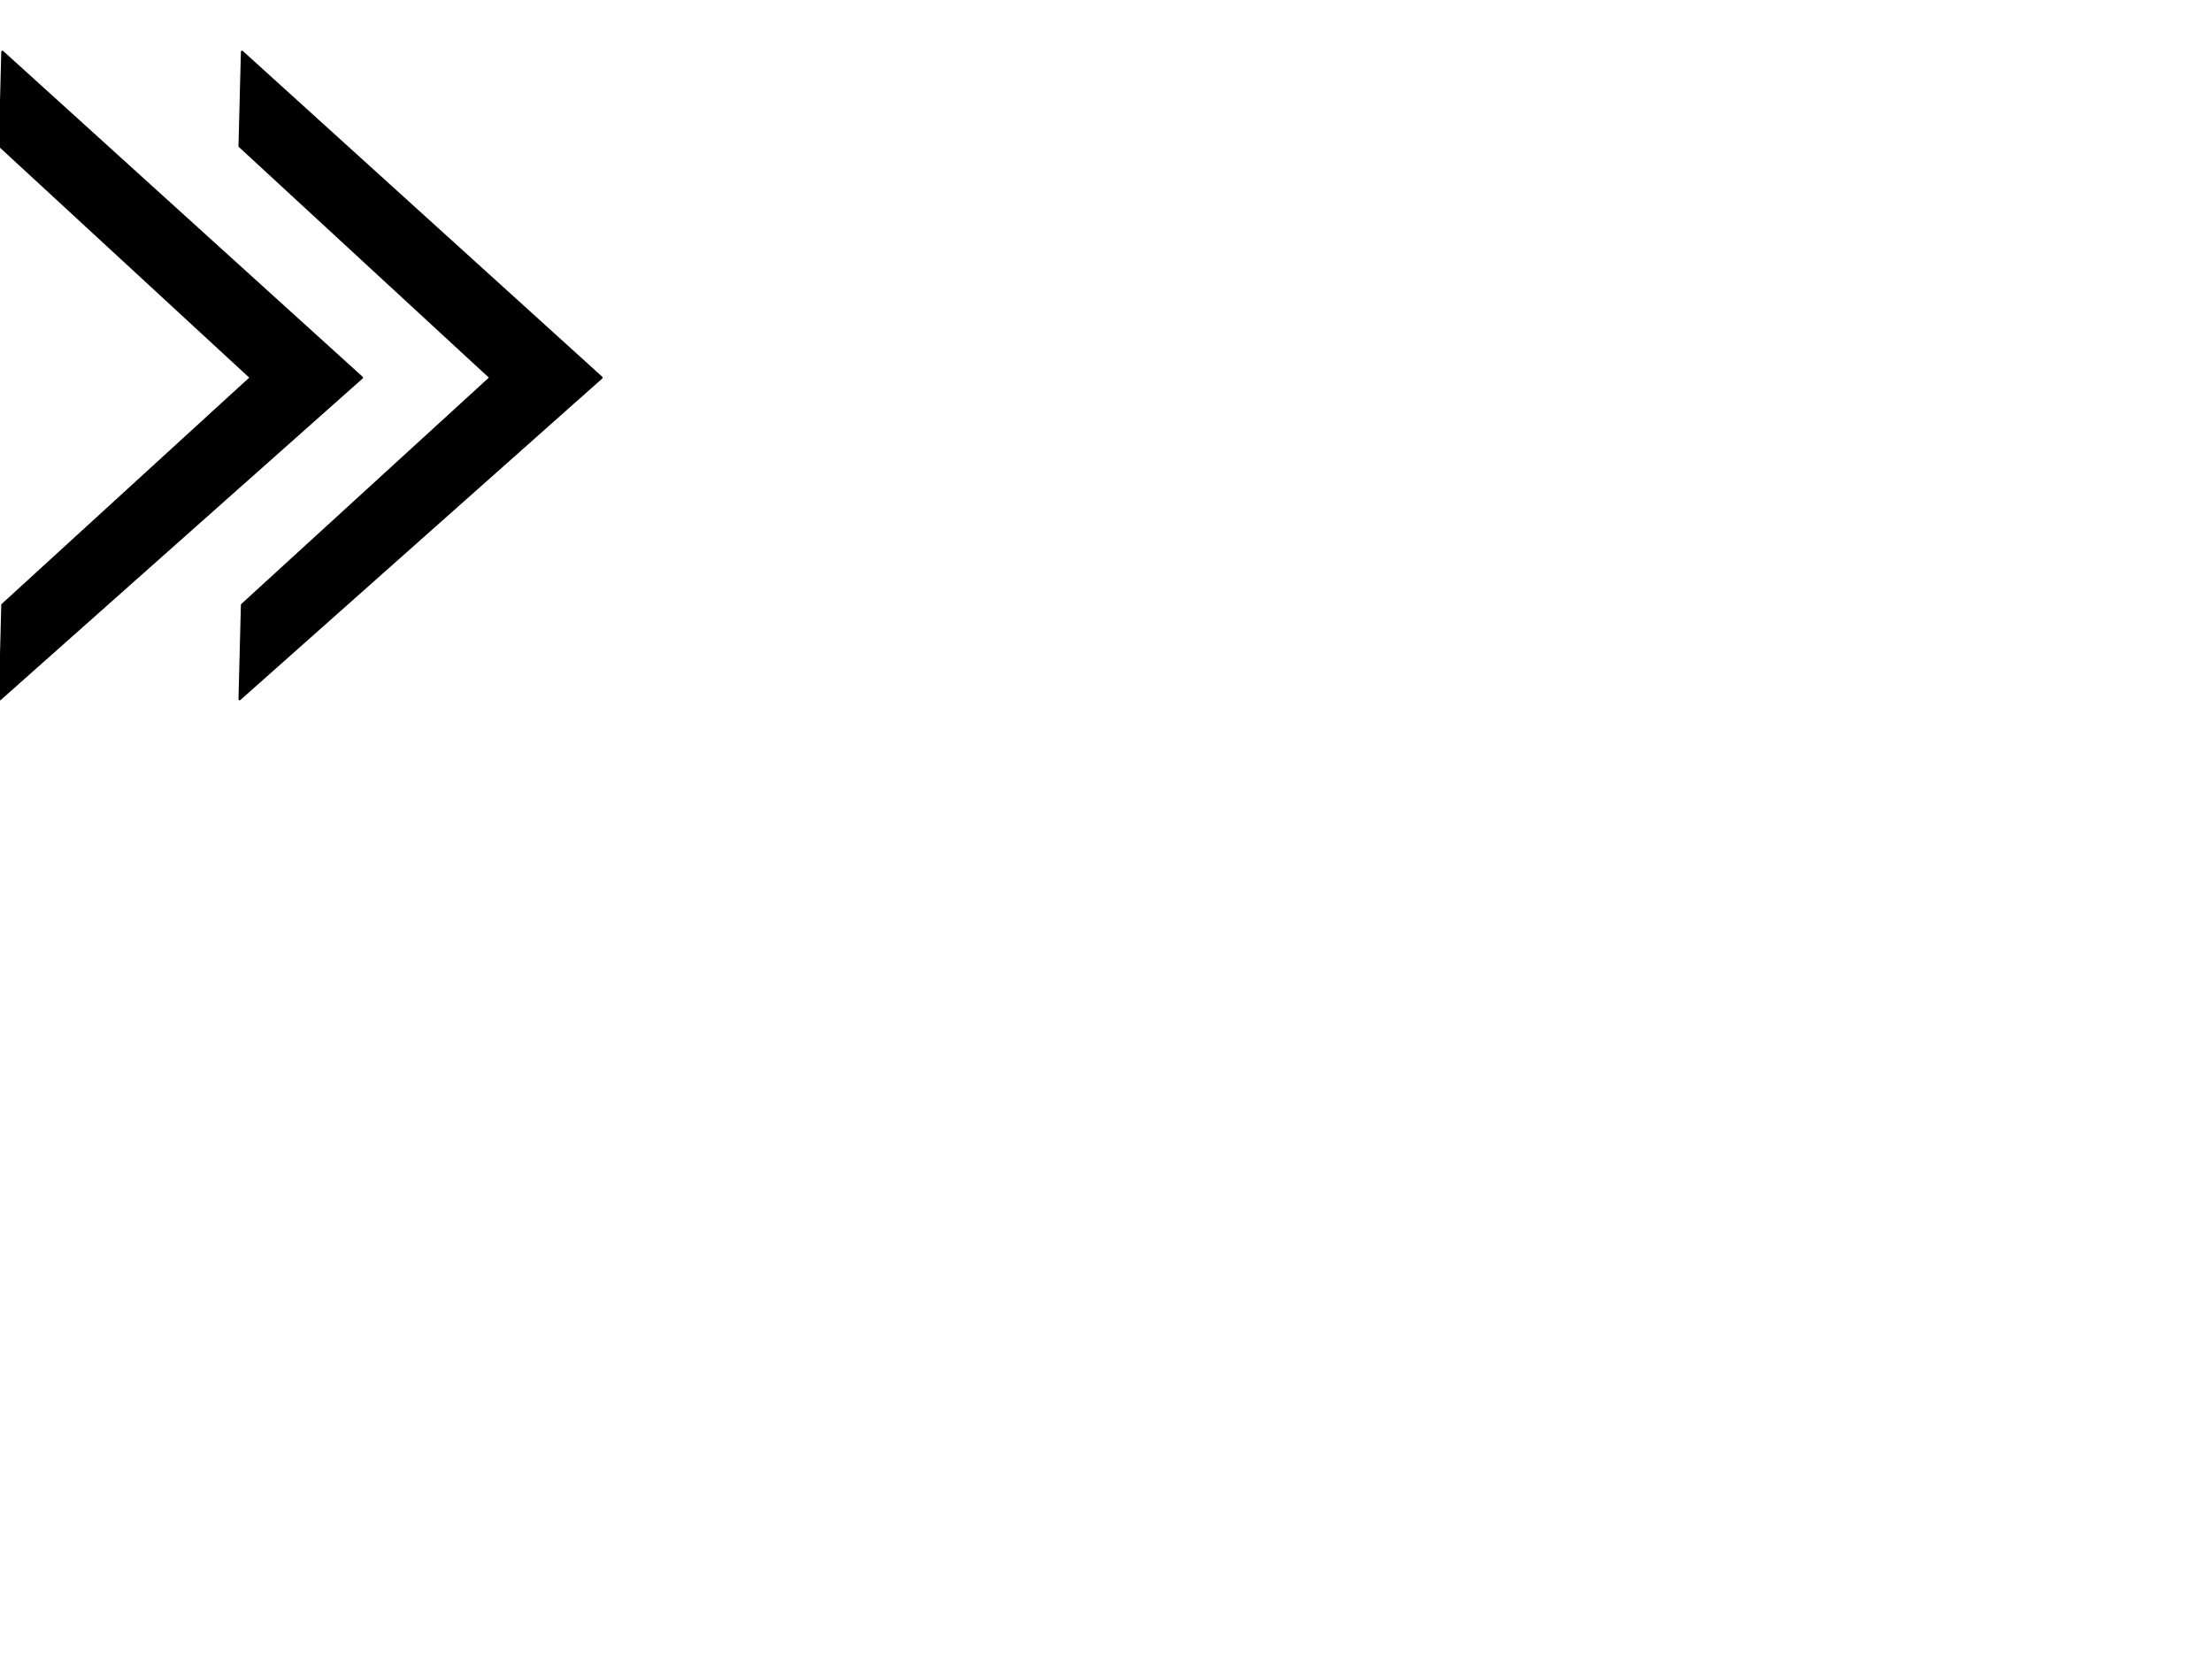
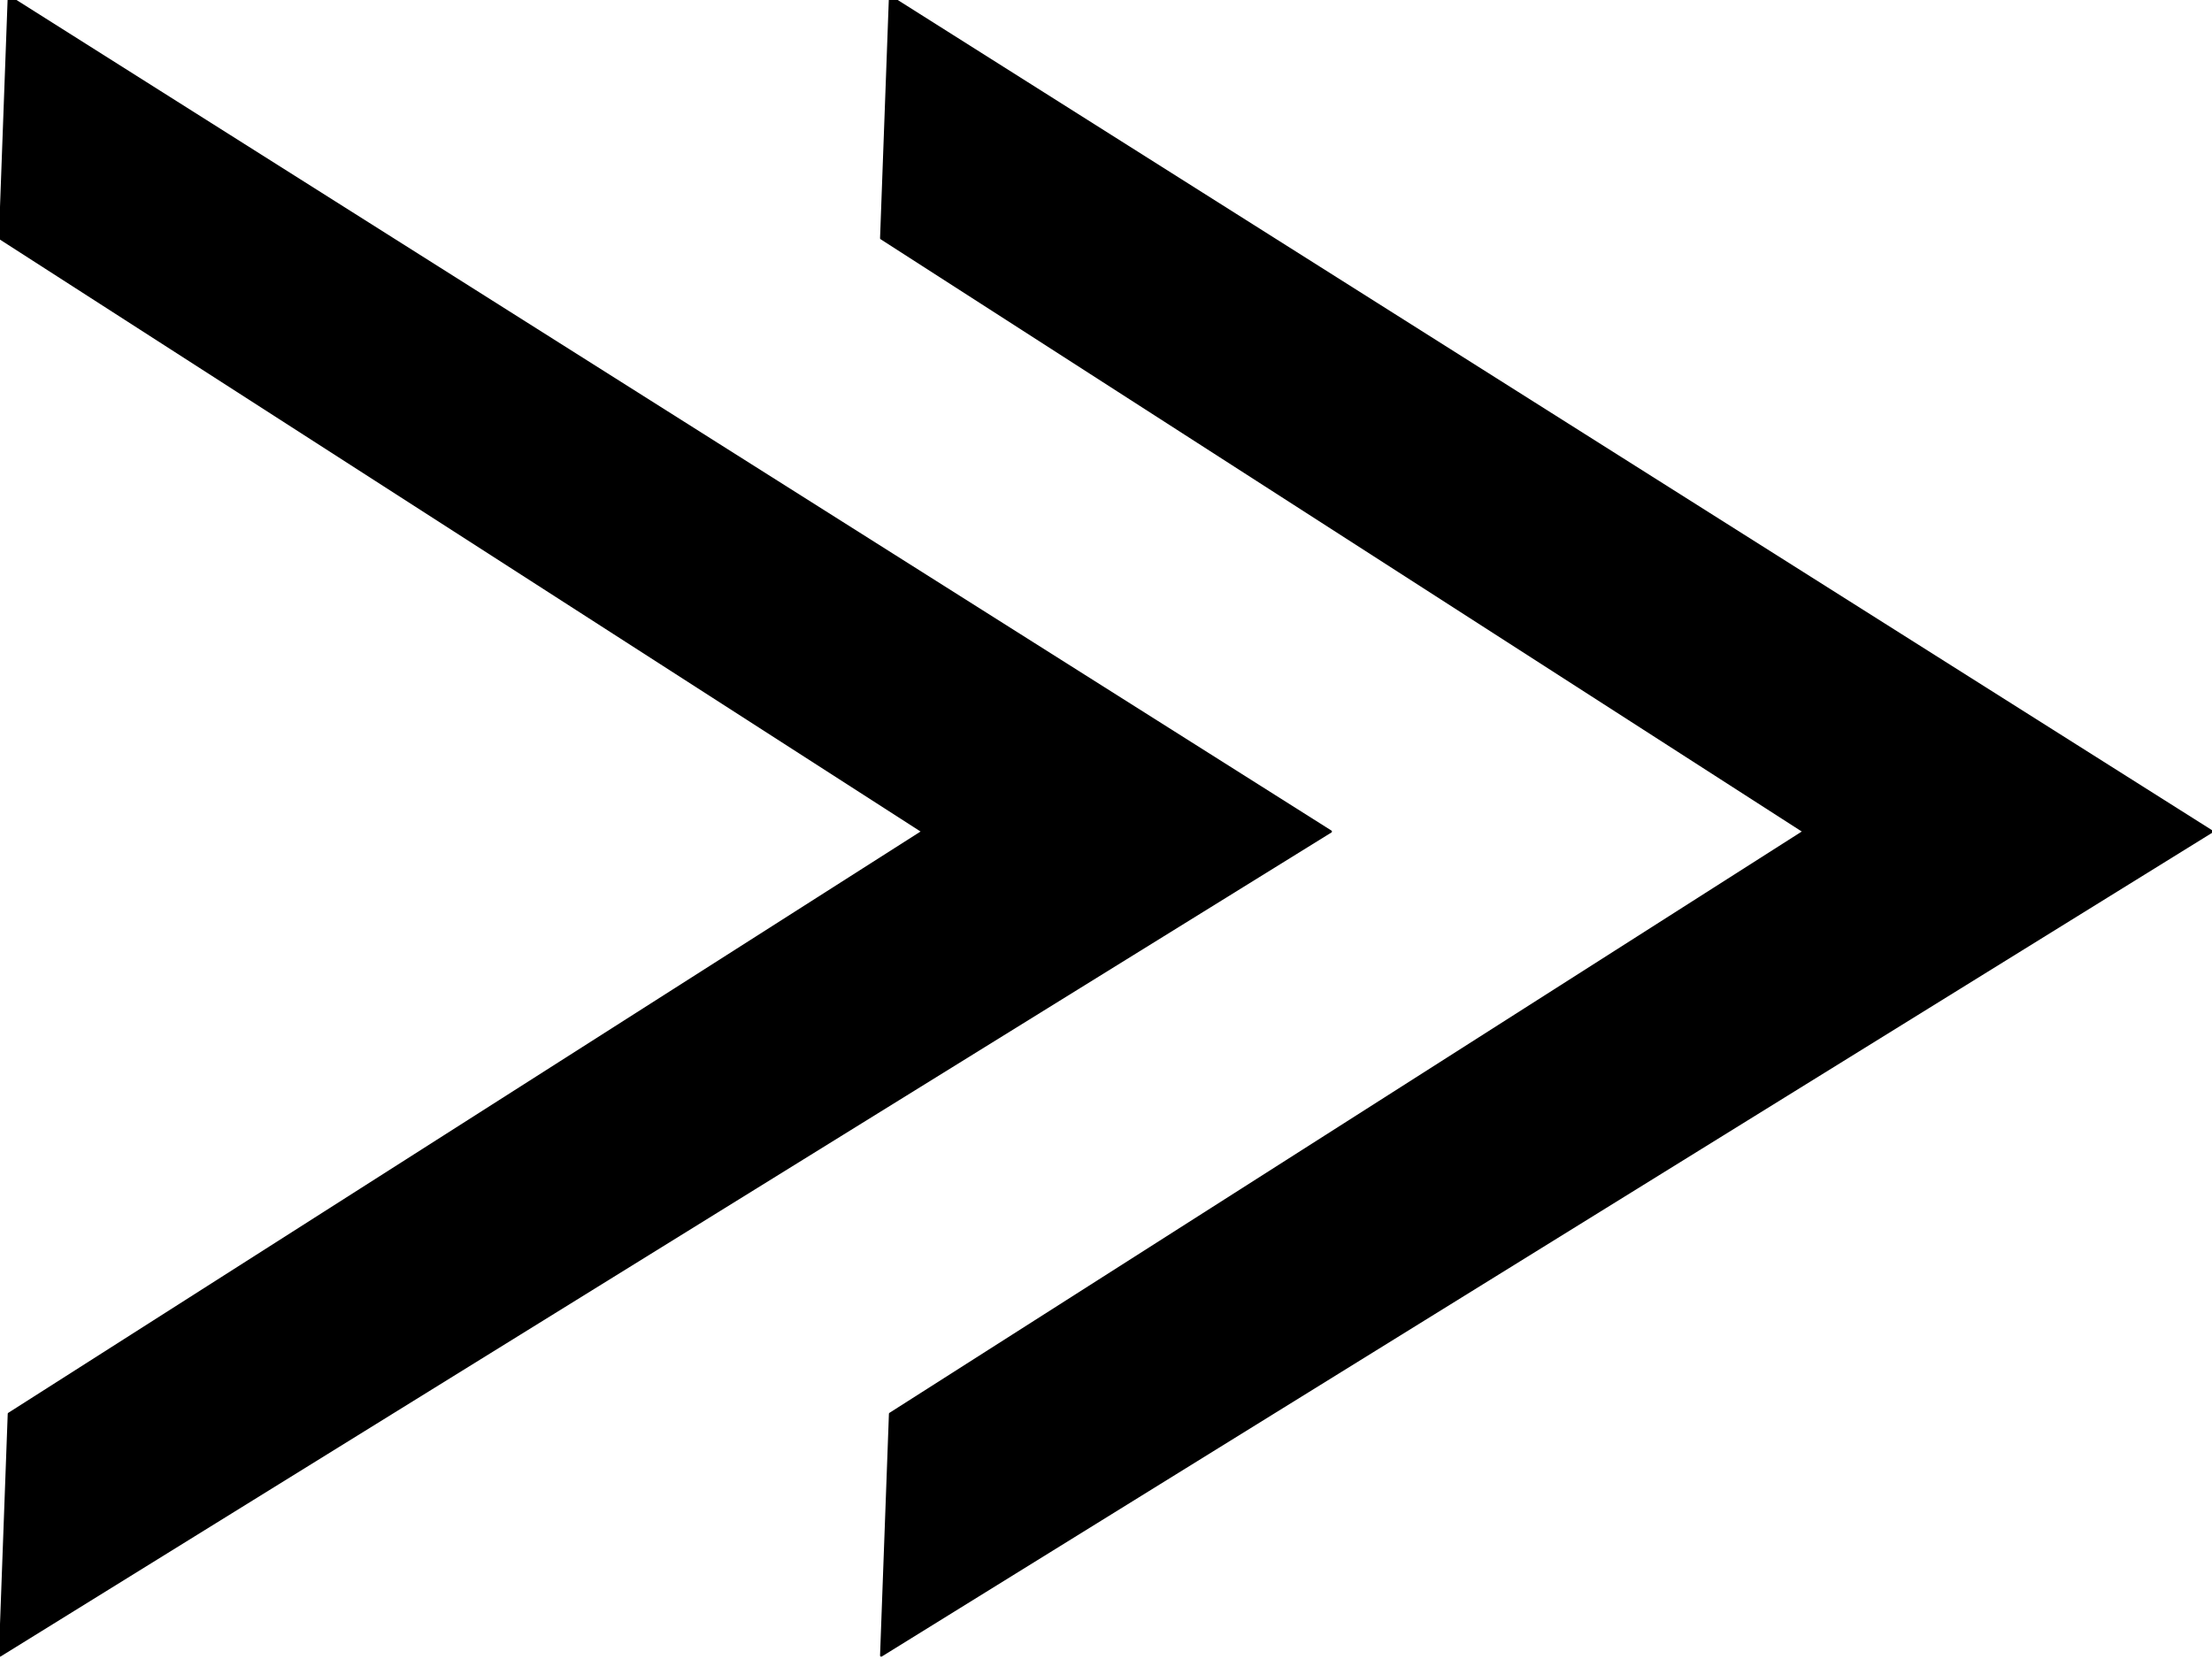
<svg xmlns="http://www.w3.org/2000/svg" version="1.1" viewBox="0.0 0.0 960.0 720.0" fill="none" stroke="none" stroke-linecap="square" stroke-miterlimit="10">
  <clipPath id="p.0">
    <path d="m0 0l960.0 0l0 720.0l-960.0 0l0 -720.0z" clip-rule="nonzero" />
  </clipPath>
  <g clip-path="url(#p.0)">
    <path fill="#000000" fill-opacity="0.0" d="m0 0l960.0 0l0 720.0l-960.0 0z" fill-rule="evenodd" />
-     <path fill="#000000" d="m1.047 22.496l156.014 141.396l-157.061 139.535l1.047 -40.932l107.848 -98.604l-108.895 -100.465z" fill-rule="evenodd" />
-     <path stroke="#000000" stroke-width="1.0" stroke-linejoin="round" stroke-linecap="butt" d="m1.047 22.496l156.014 141.396l-157.061 139.535l1.047 -40.932l107.848 -98.604l-108.895 -100.465z" fill-rule="evenodd" />
-     <path fill="#000000" d="m105.047 22.496l156.014 141.396l-157.061 139.535l1.047 -40.932l107.848 -98.604l-108.895 -100.465z" fill-rule="evenodd" />
-     <path stroke="#000000" stroke-width="1.0" stroke-linejoin="round" stroke-linecap="butt" d="m105.047 22.496l156.014 141.396l-157.061 139.535l1.047 -40.932l107.848 -98.604l-108.895 -100.465z" fill-rule="evenodd" />
+     <path fill="#000000" d="m3.851 -1.504l573.714 362.385l-577.565 357.615l3.851 -104.904l396.592 -252.711l-400.443 -257.481z" fill-rule="evenodd" />
+     <path stroke="#000000" stroke-width="1.0" stroke-linejoin="round" stroke-linecap="butt" d="m3.851 -1.504l573.714 362.385l-577.565 357.615l3.851 -104.904l396.592 -252.711l-400.443 -257.481z" fill-rule="evenodd" />
+     <path fill="#000000" d="m386.291 -1.504l573.714 362.385l-577.565 357.615l3.851 -104.904l396.592 -252.711l-400.443 -257.481z" fill-rule="evenodd" />
+     <path stroke="#000000" stroke-width="1.0" stroke-linejoin="round" stroke-linecap="butt" d="m386.291 -1.504l573.714 362.385l-577.565 357.615l3.851 -104.904l396.592 -252.711l-400.443 -257.481z" fill-rule="evenodd" />
  </g>
</svg>
